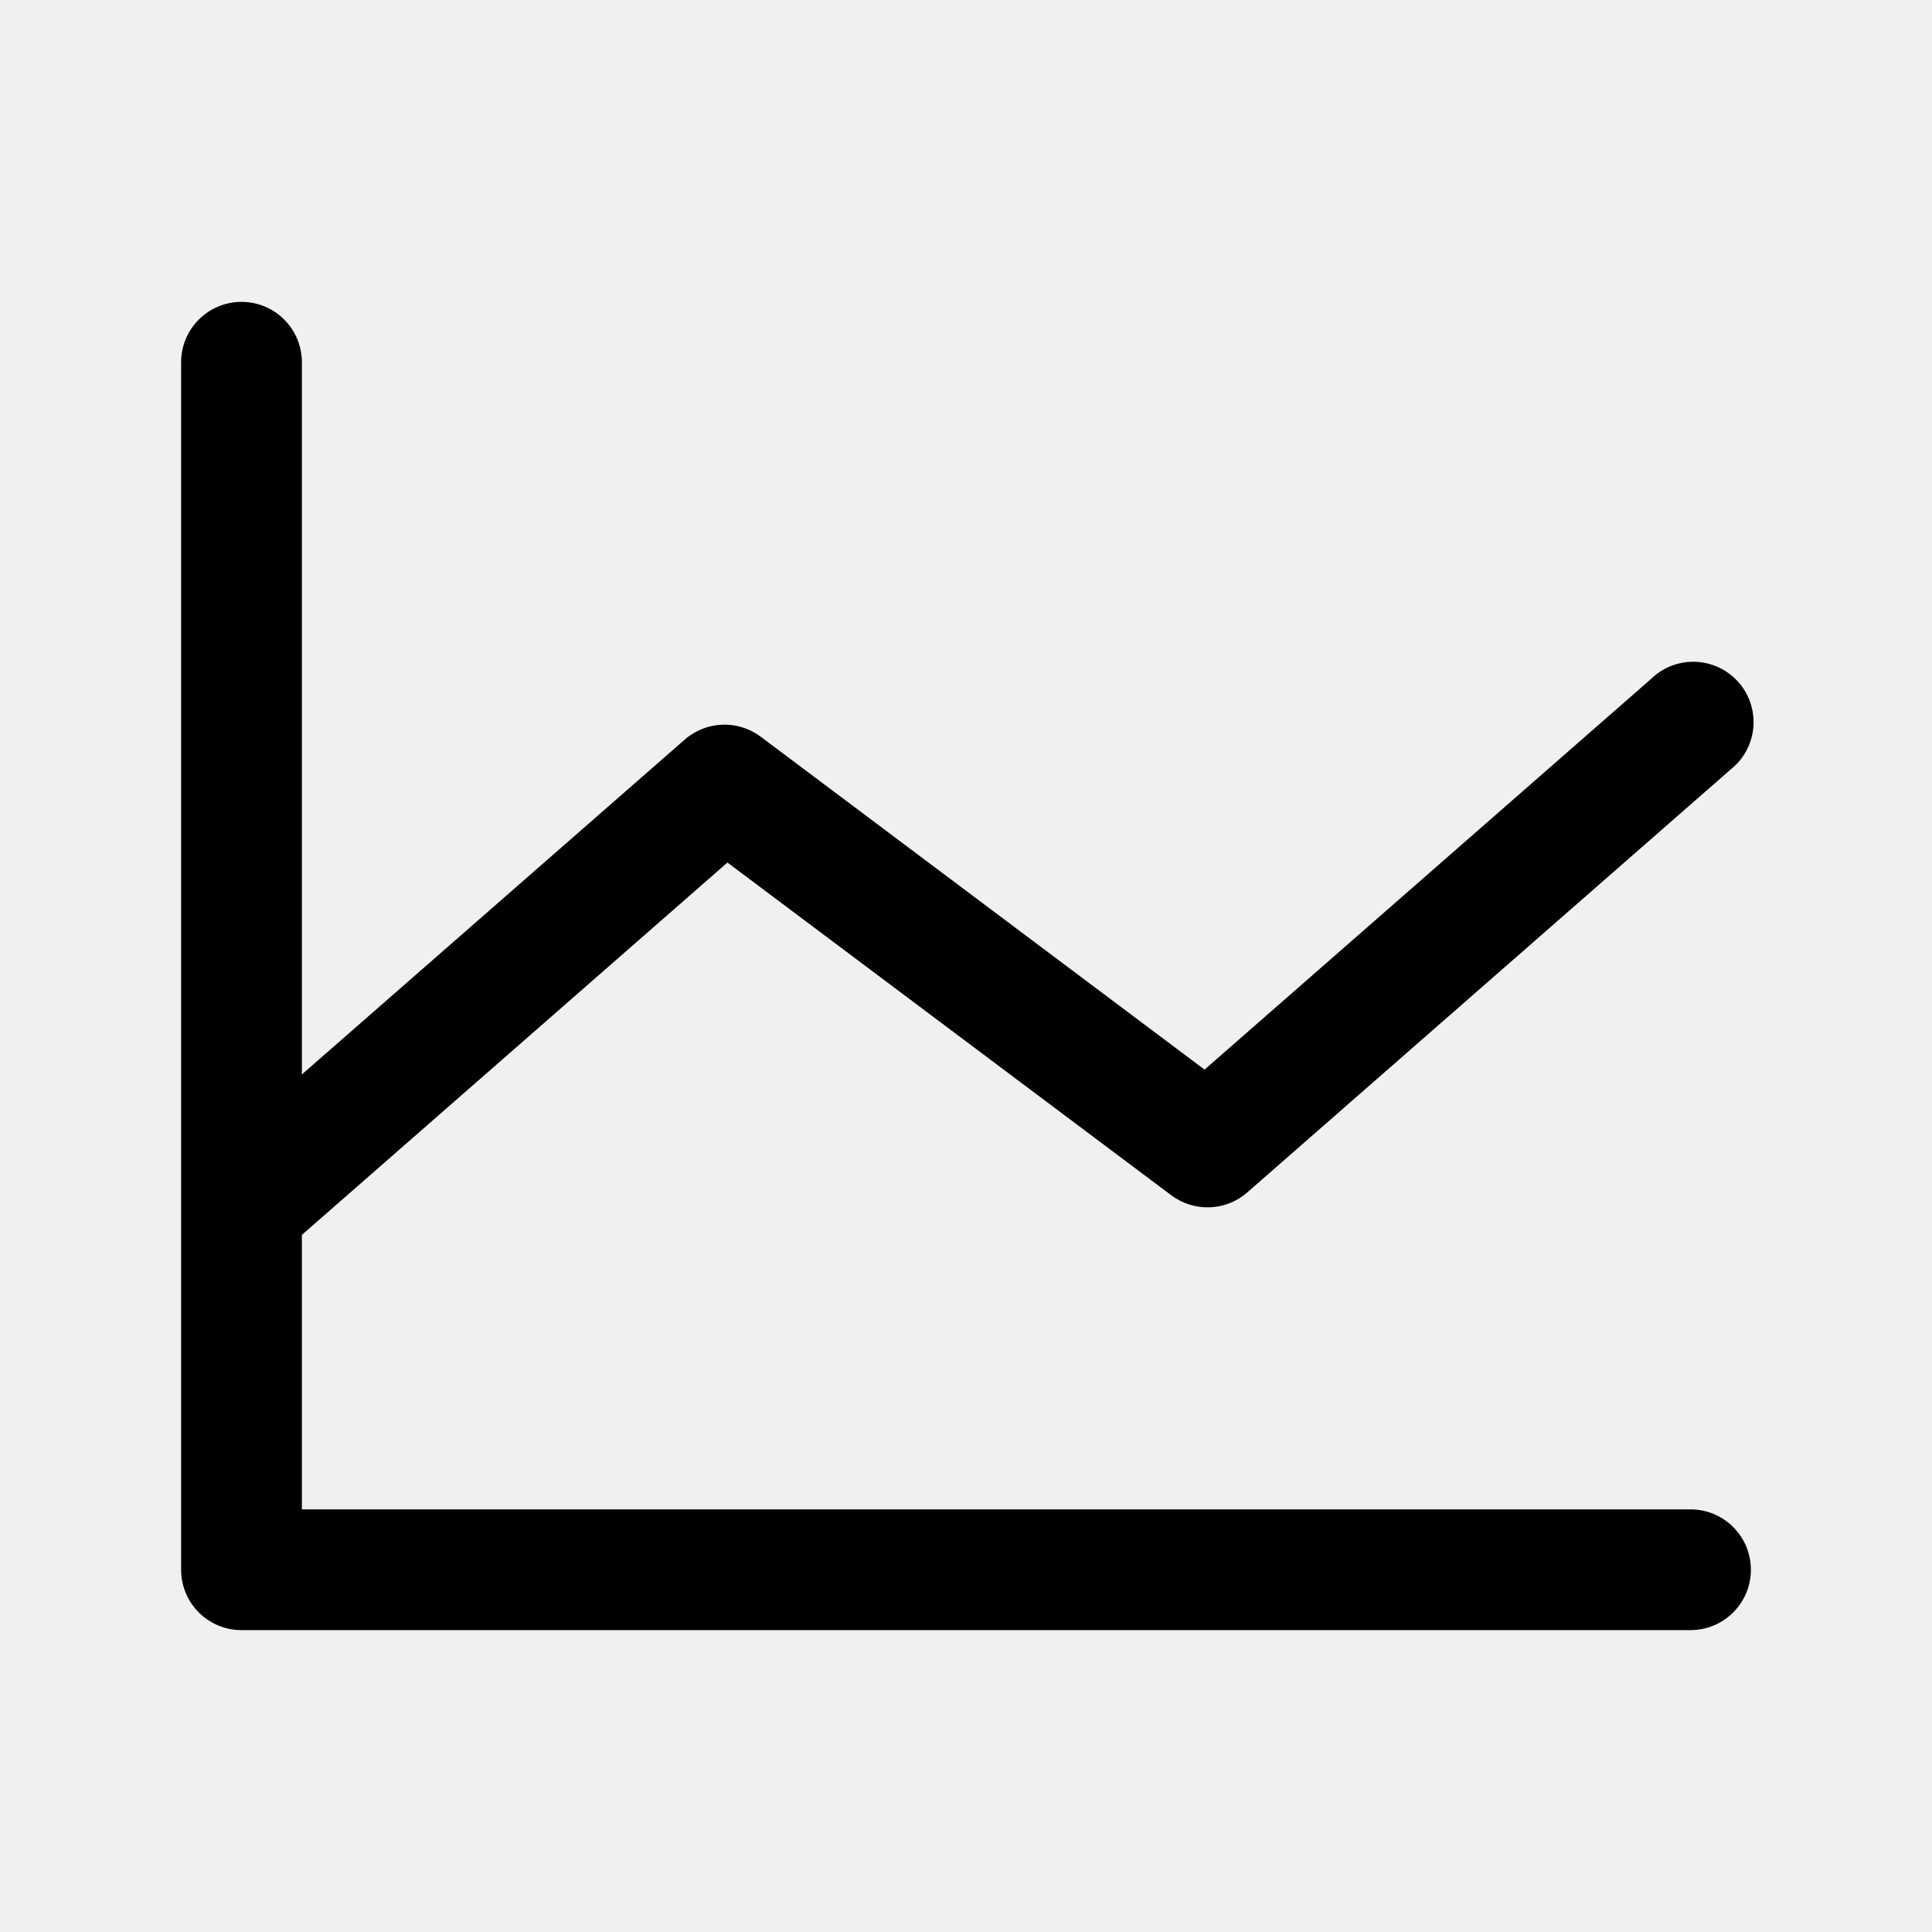
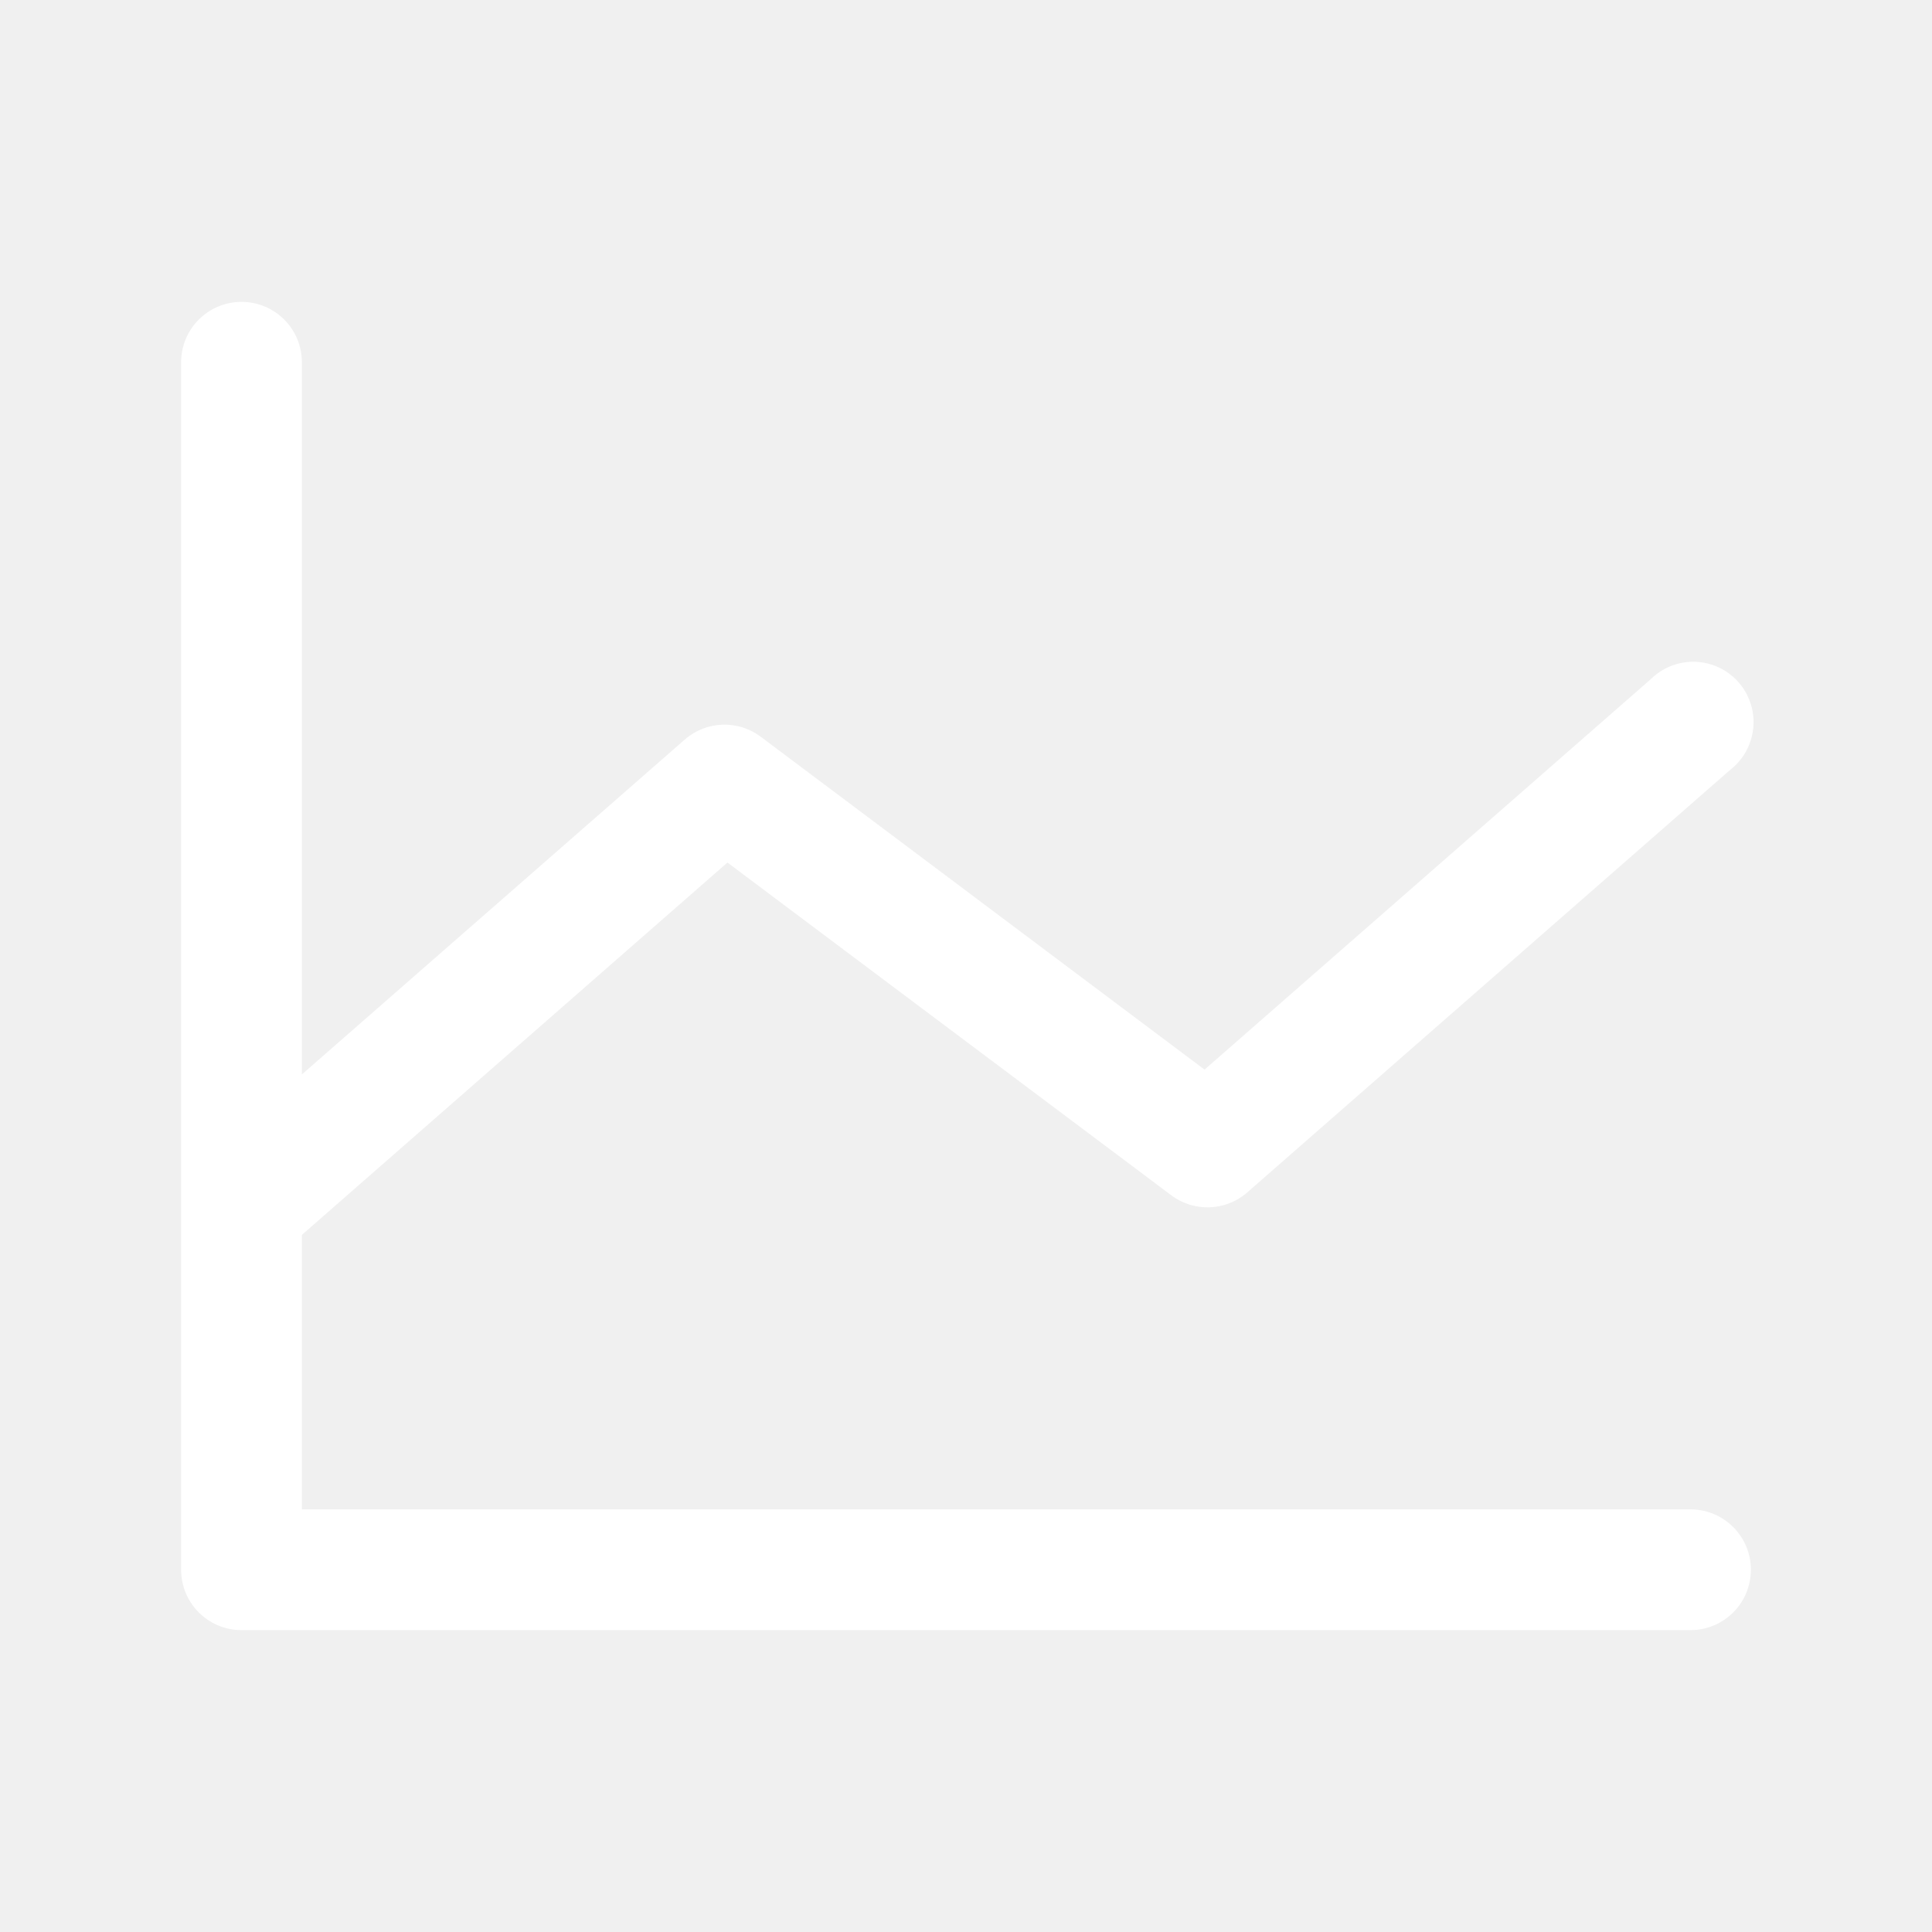
- <svg xmlns="http://www.w3.org/2000/svg" width="32" height="32" fill="#000000" viewBox="0 0 256 256">
+ <svg xmlns="http://www.w3.org/2000/svg" width="32" height="32" fill="#ffffff" viewBox="0 0 256 256">
  <path d="M232,208a8,8,0,0,1-8,8H32a8,8,0,0,1-8-8V48a8,8,0,0,1,16,0v94.37L90.73,98a8,8,0,0,1,10.07-.38l58.81,44.11L218.73,90a8,8,0,1,1,10.54,12l-64,56a8,8,0,0,1-10.07.38L96.39,114.29,40,163.63V200H224A8,8,0,0,1,232,208Z" />
</svg>
